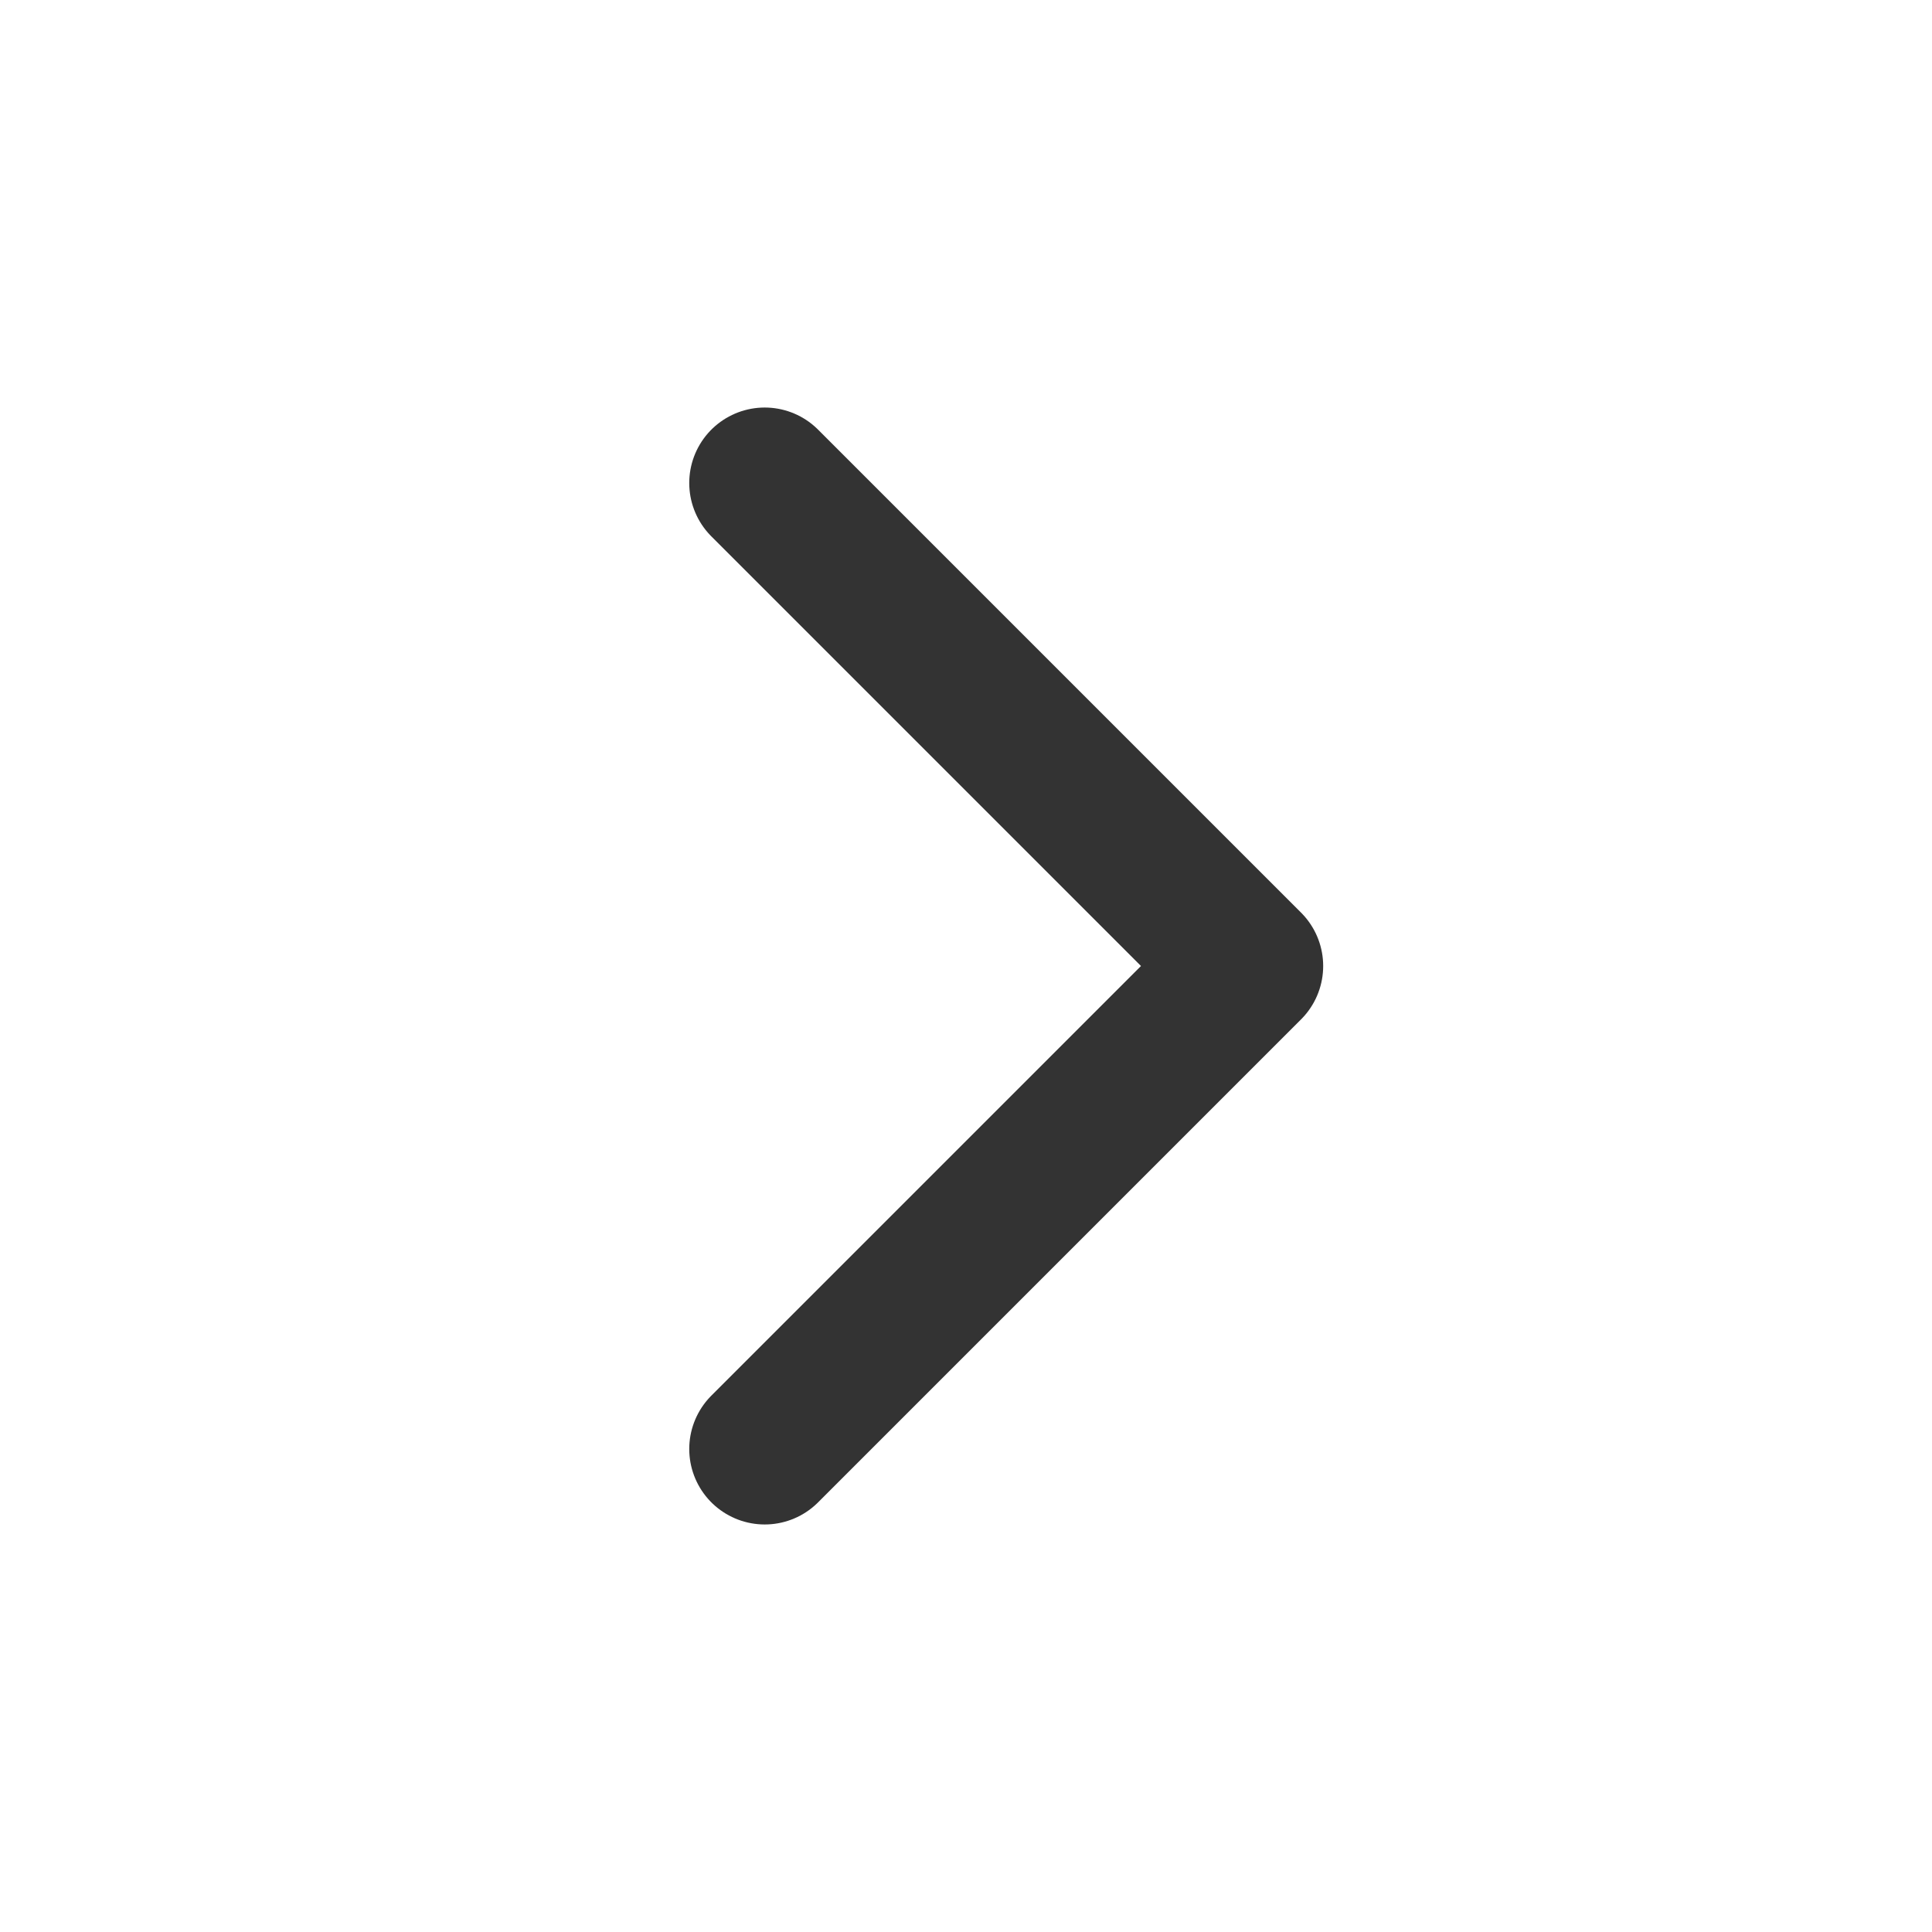
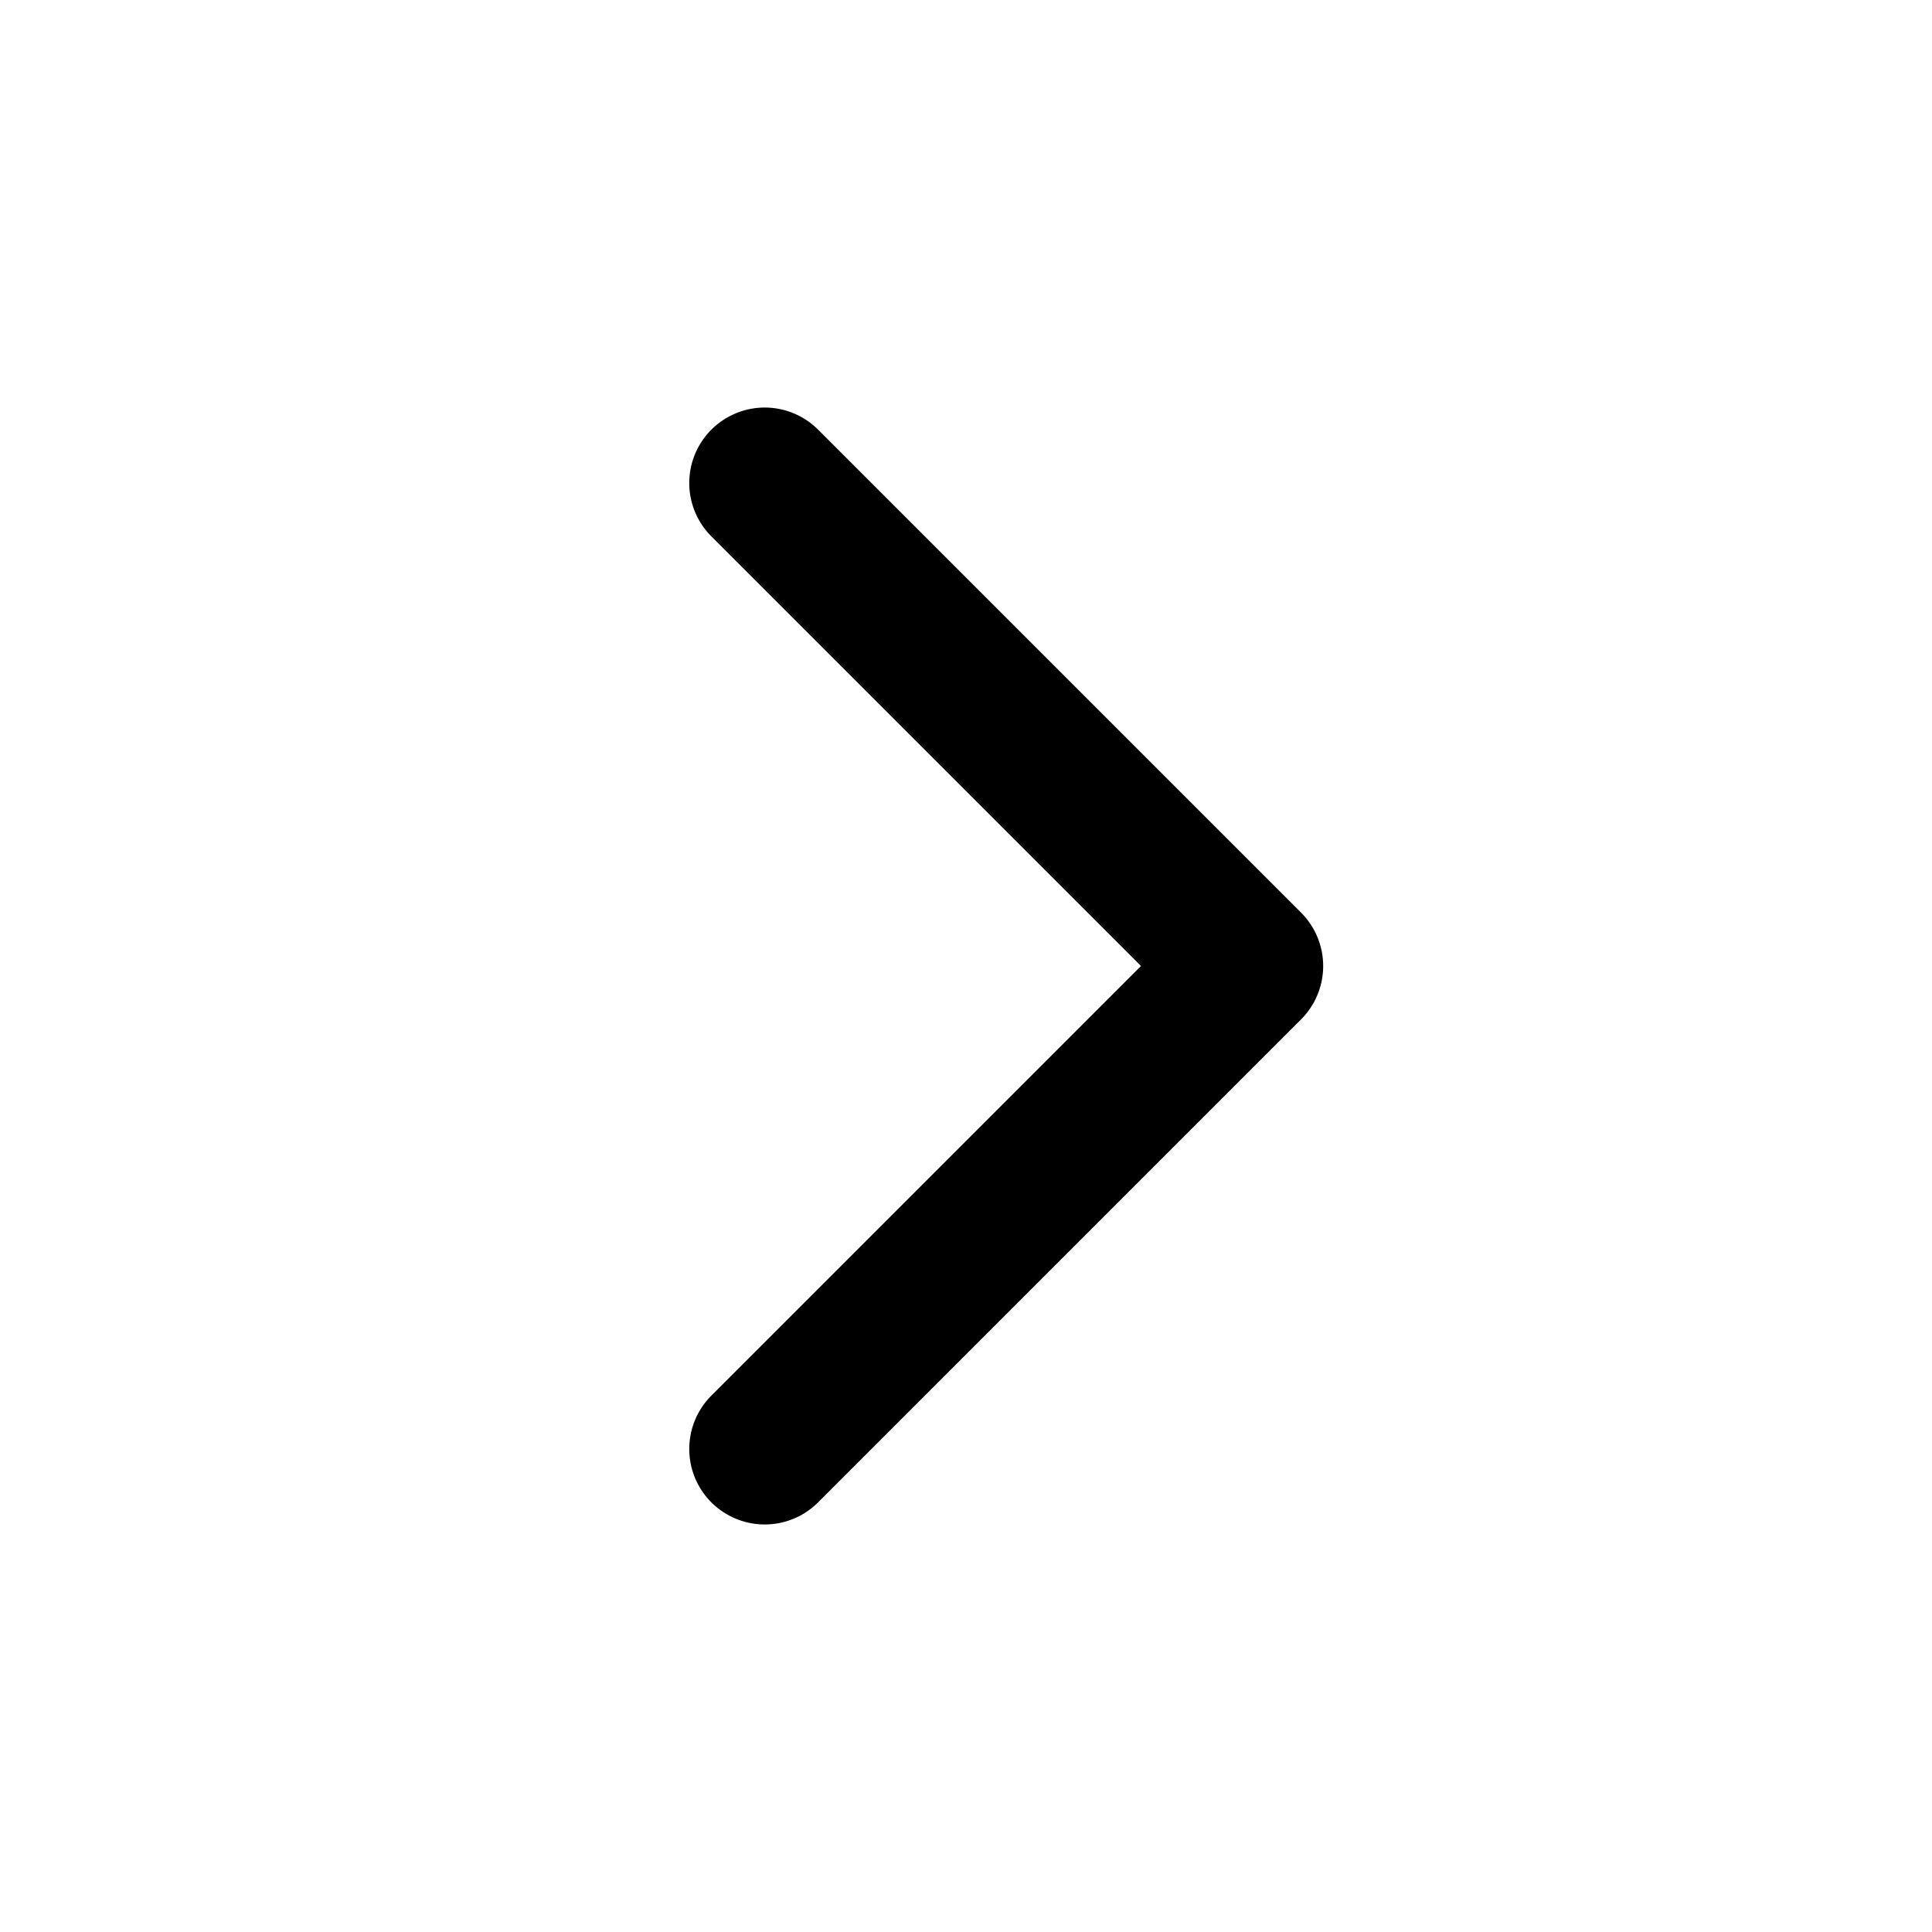
<svg xmlns="http://www.w3.org/2000/svg" width="16" height="16" viewBox="0 0 16 16" fill="none">
  <g id="common_ico_arrow_right">
-     <path id="Vector" d="M6.333 4L10.333 8L6.333 12" stroke="#333333" stroke-width="1.25" stroke-linecap="round" stroke-linejoin="round" />
+     <path id="Vector" d="M6.333 4L10.333 8L6.333 12" stroke="currentColor" stroke-width="1.25" stroke-linecap="round" stroke-linejoin="round" />
  </g>
</svg>
